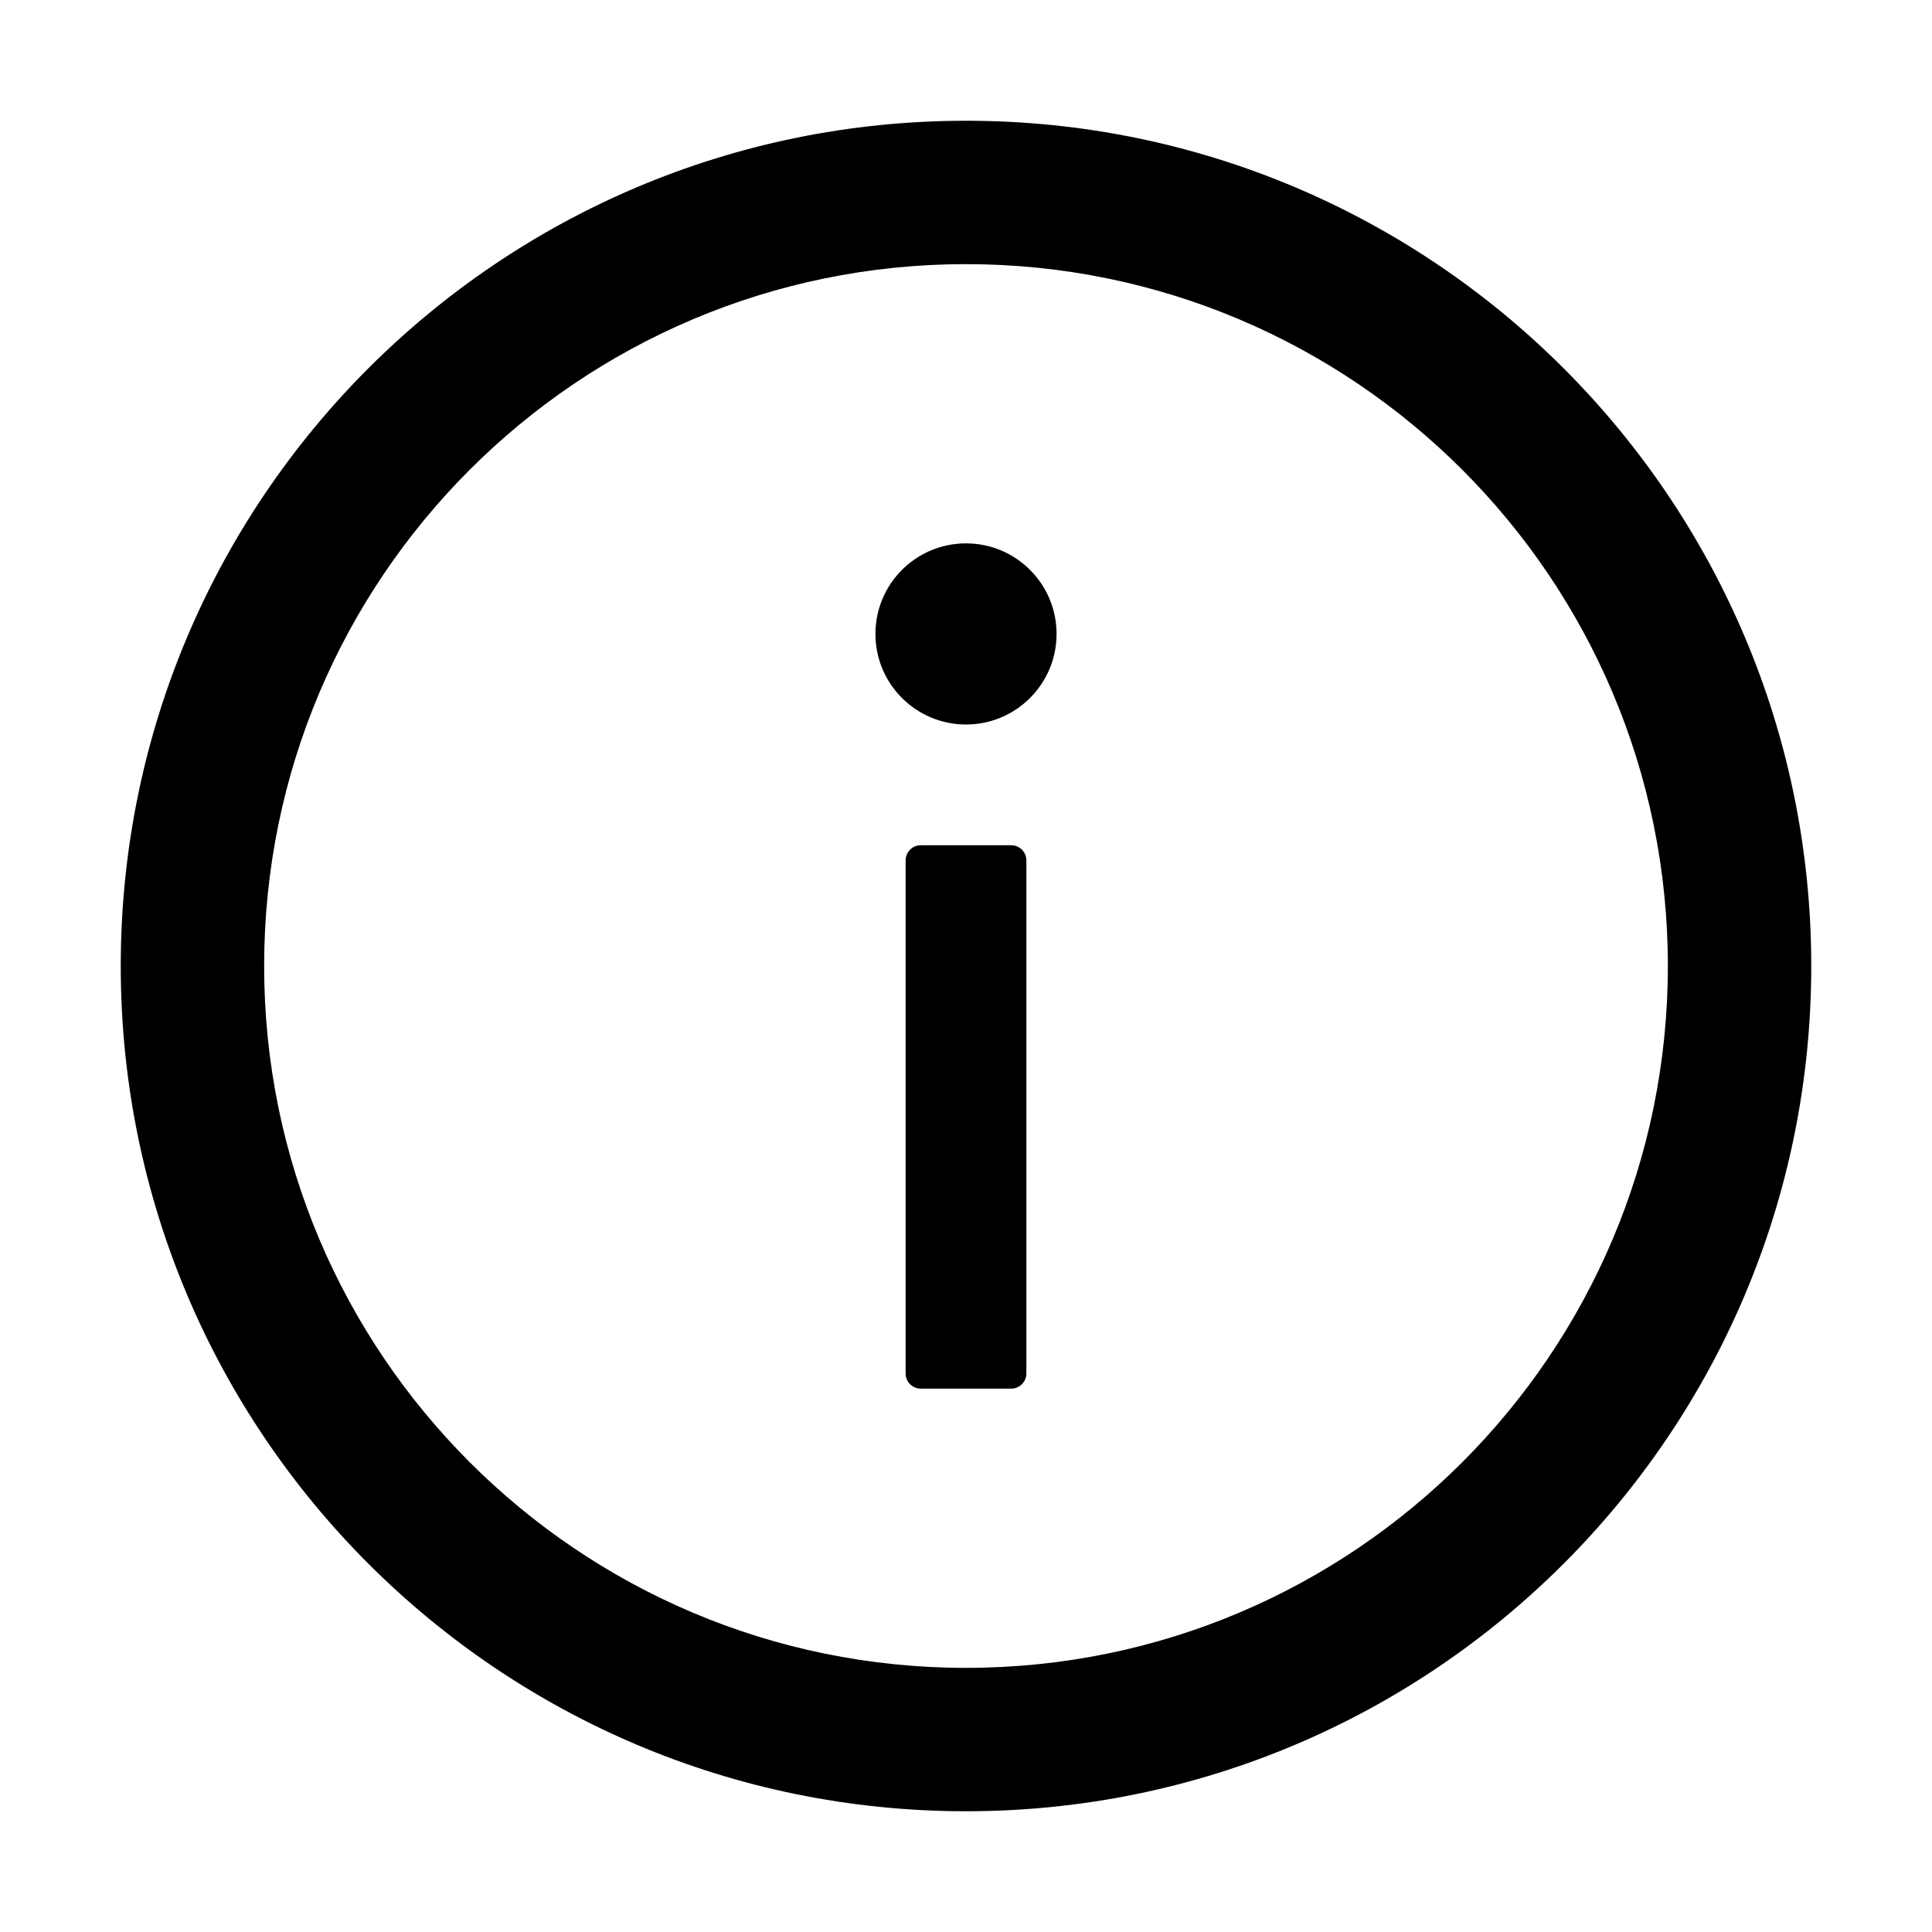
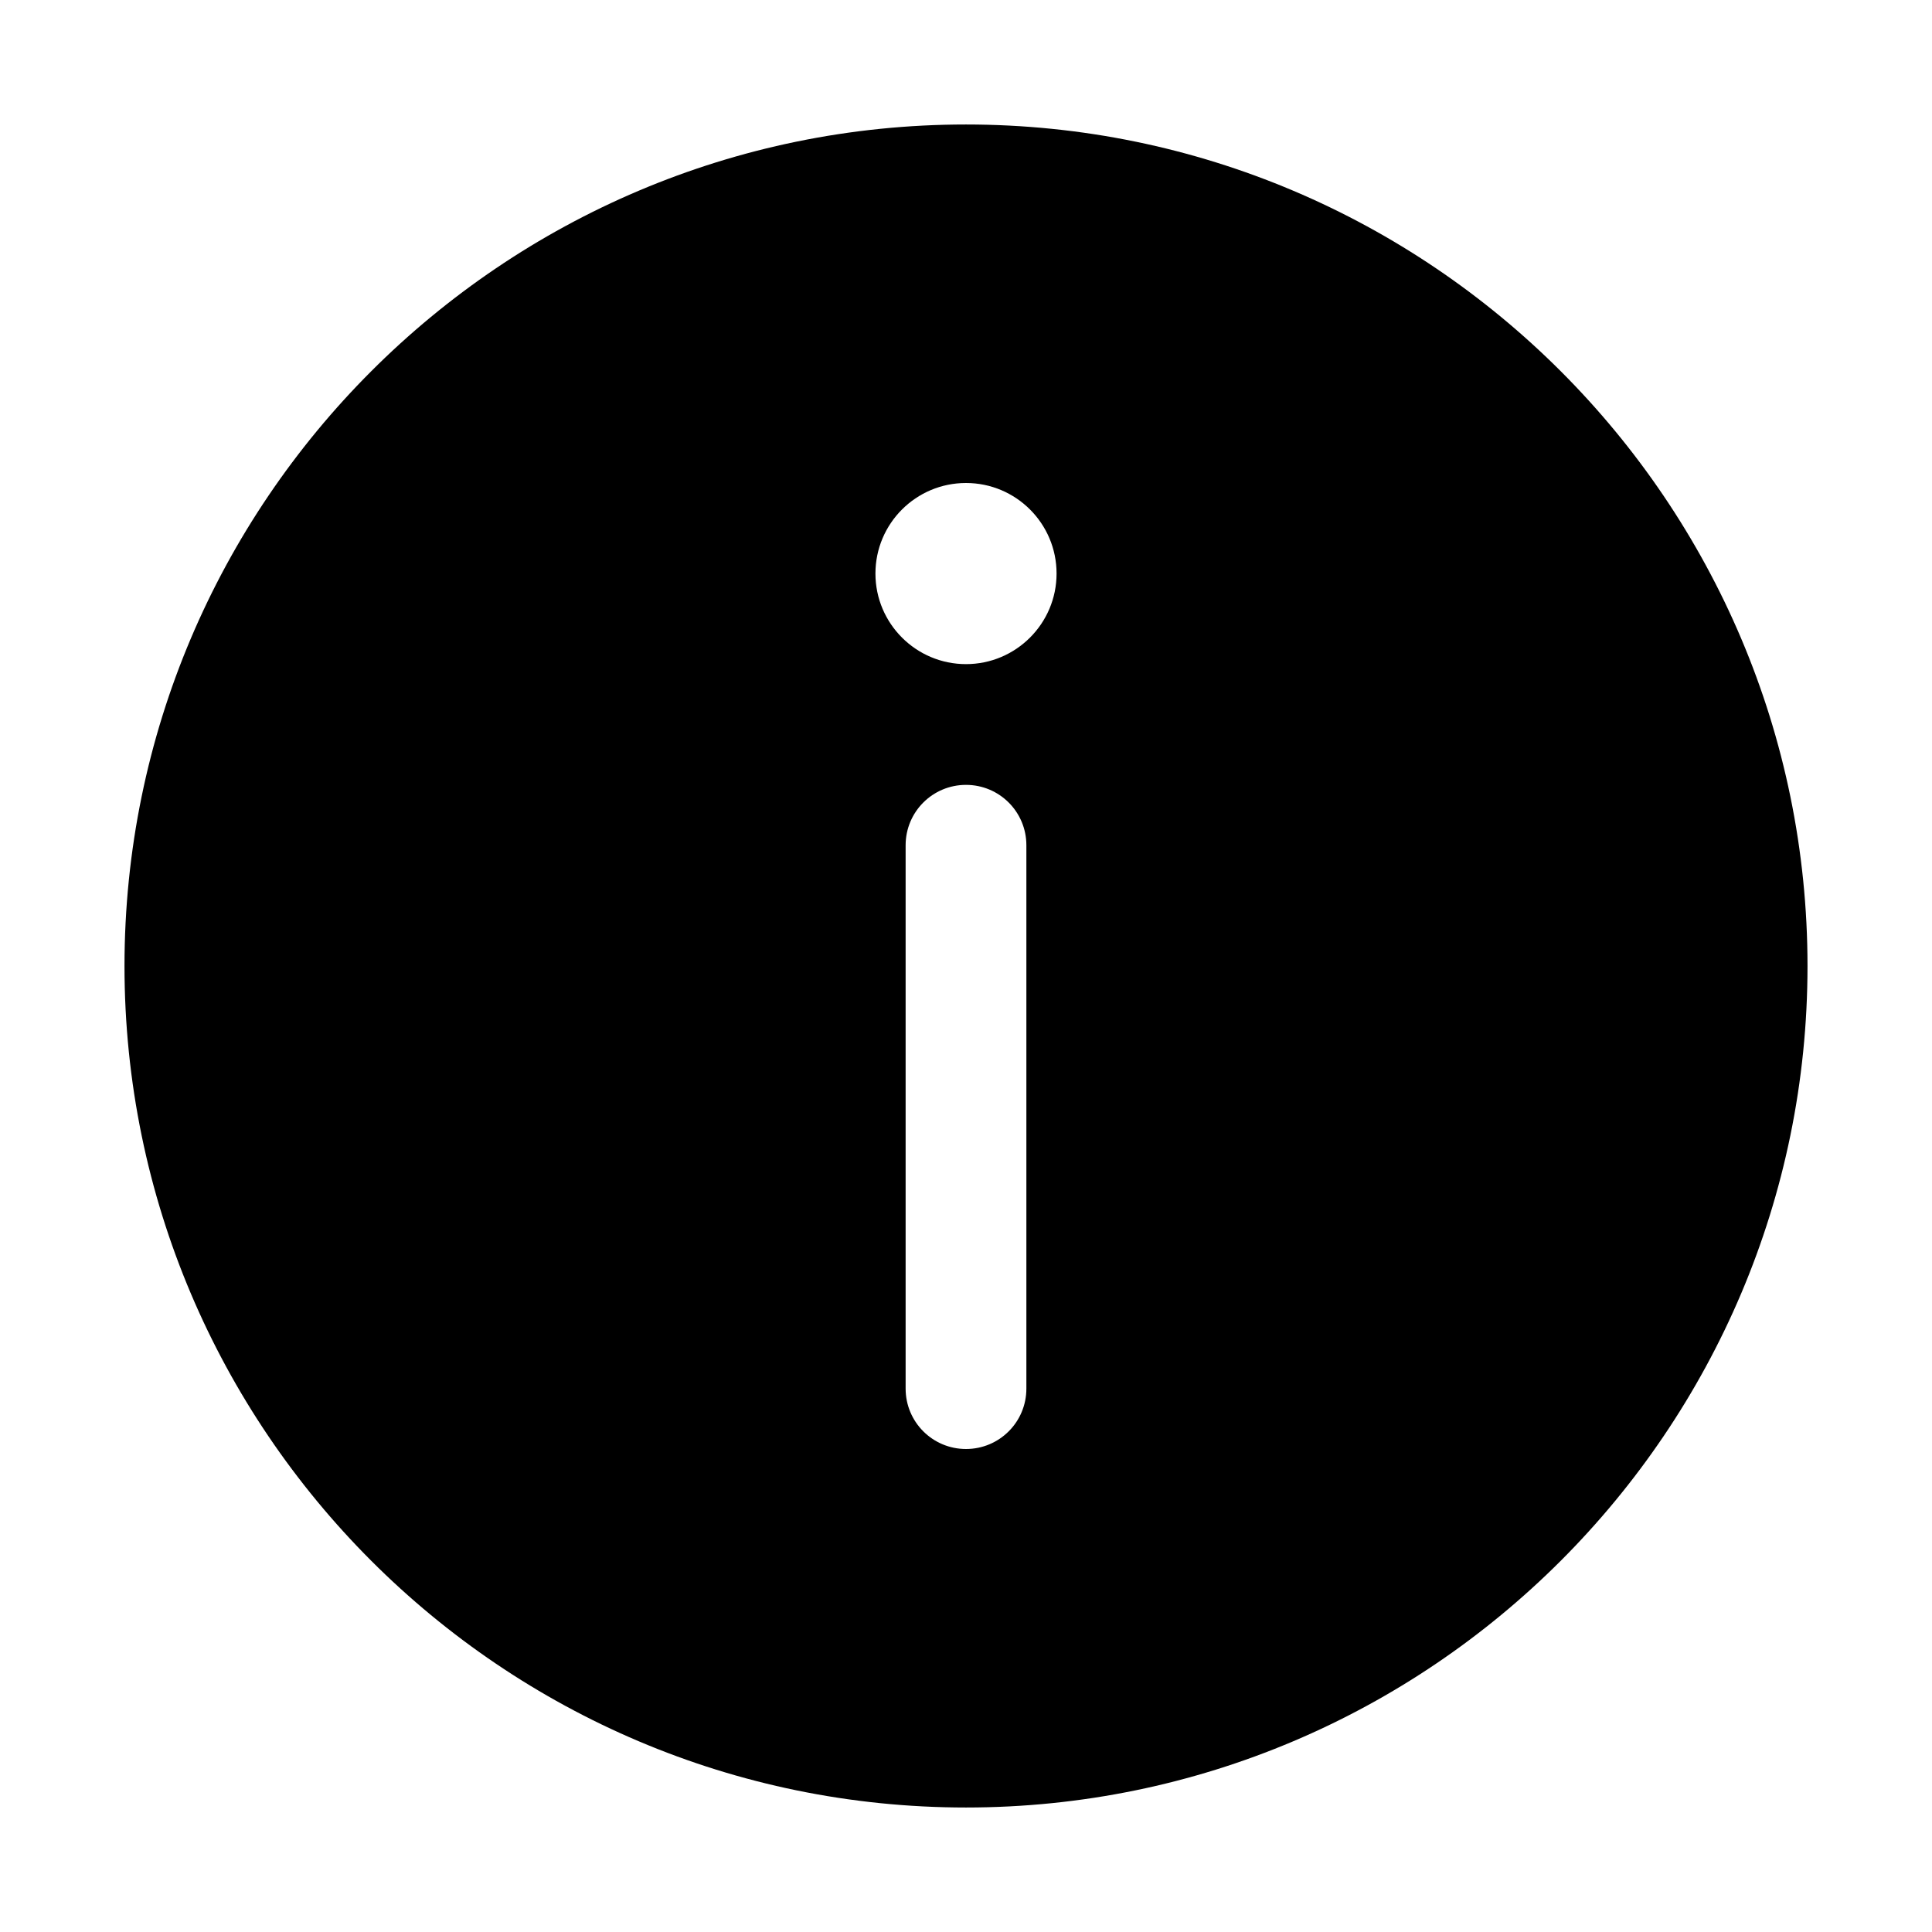
- <svg xmlns="http://www.w3.org/2000/svg" t="1668593293262" class="icon" viewBox="0 0 1024 1024" version="1.1" p-id="1142" width="64" height="64">
-   <path d="M512 64C264.6 64 64 264.6 64 512s200.6 448 448 448 448-200.6 448-448S759.4 64 512 64z m0 820c-205.4 0-372-166.6-372-372s166.6-372 372-372 372 166.6 372 372-166.6 372-372 372z" p-id="1143" />
-   <path d="M512 336m-48 0a48 48 0 1 0 96 0 48 48 0 1 0-96 0Z" p-id="1144" />
-   <path d="M536 448h-48c-4.4 0-8 3.6-8 8v272c0 4.4 3.6 8 8 8h48c4.4 0 8-3.6 8-8V456c0-4.4-3.6-8-8-8z" p-id="1145" />
+ <svg xmlns="http://www.w3.org/2000/svg" t="1668666672814" class="icon" viewBox="0 0 1024 1024" version="1.1" p-id="1770" width="64" height="64">
+   <path d="M512 65.984C266.048 65.984 65.984 266.048 65.984 512S266.048 958.016 512 958.016 958.016 757.952 958.016 512 757.952 65.984 512 65.984zM544 736c0 17.696-14.304 32-32 32s-32-14.304-32-32l0-288c0-17.696 14.304-32 32-32s32 14.304 32 32L544 736zM512 352c-26.496 0-48-21.536-48-48C464 277.472 485.504 256 512 256s48 21.472 48 48C560 330.464 538.496 352 512 352z" p-id="1771" />
</svg>
